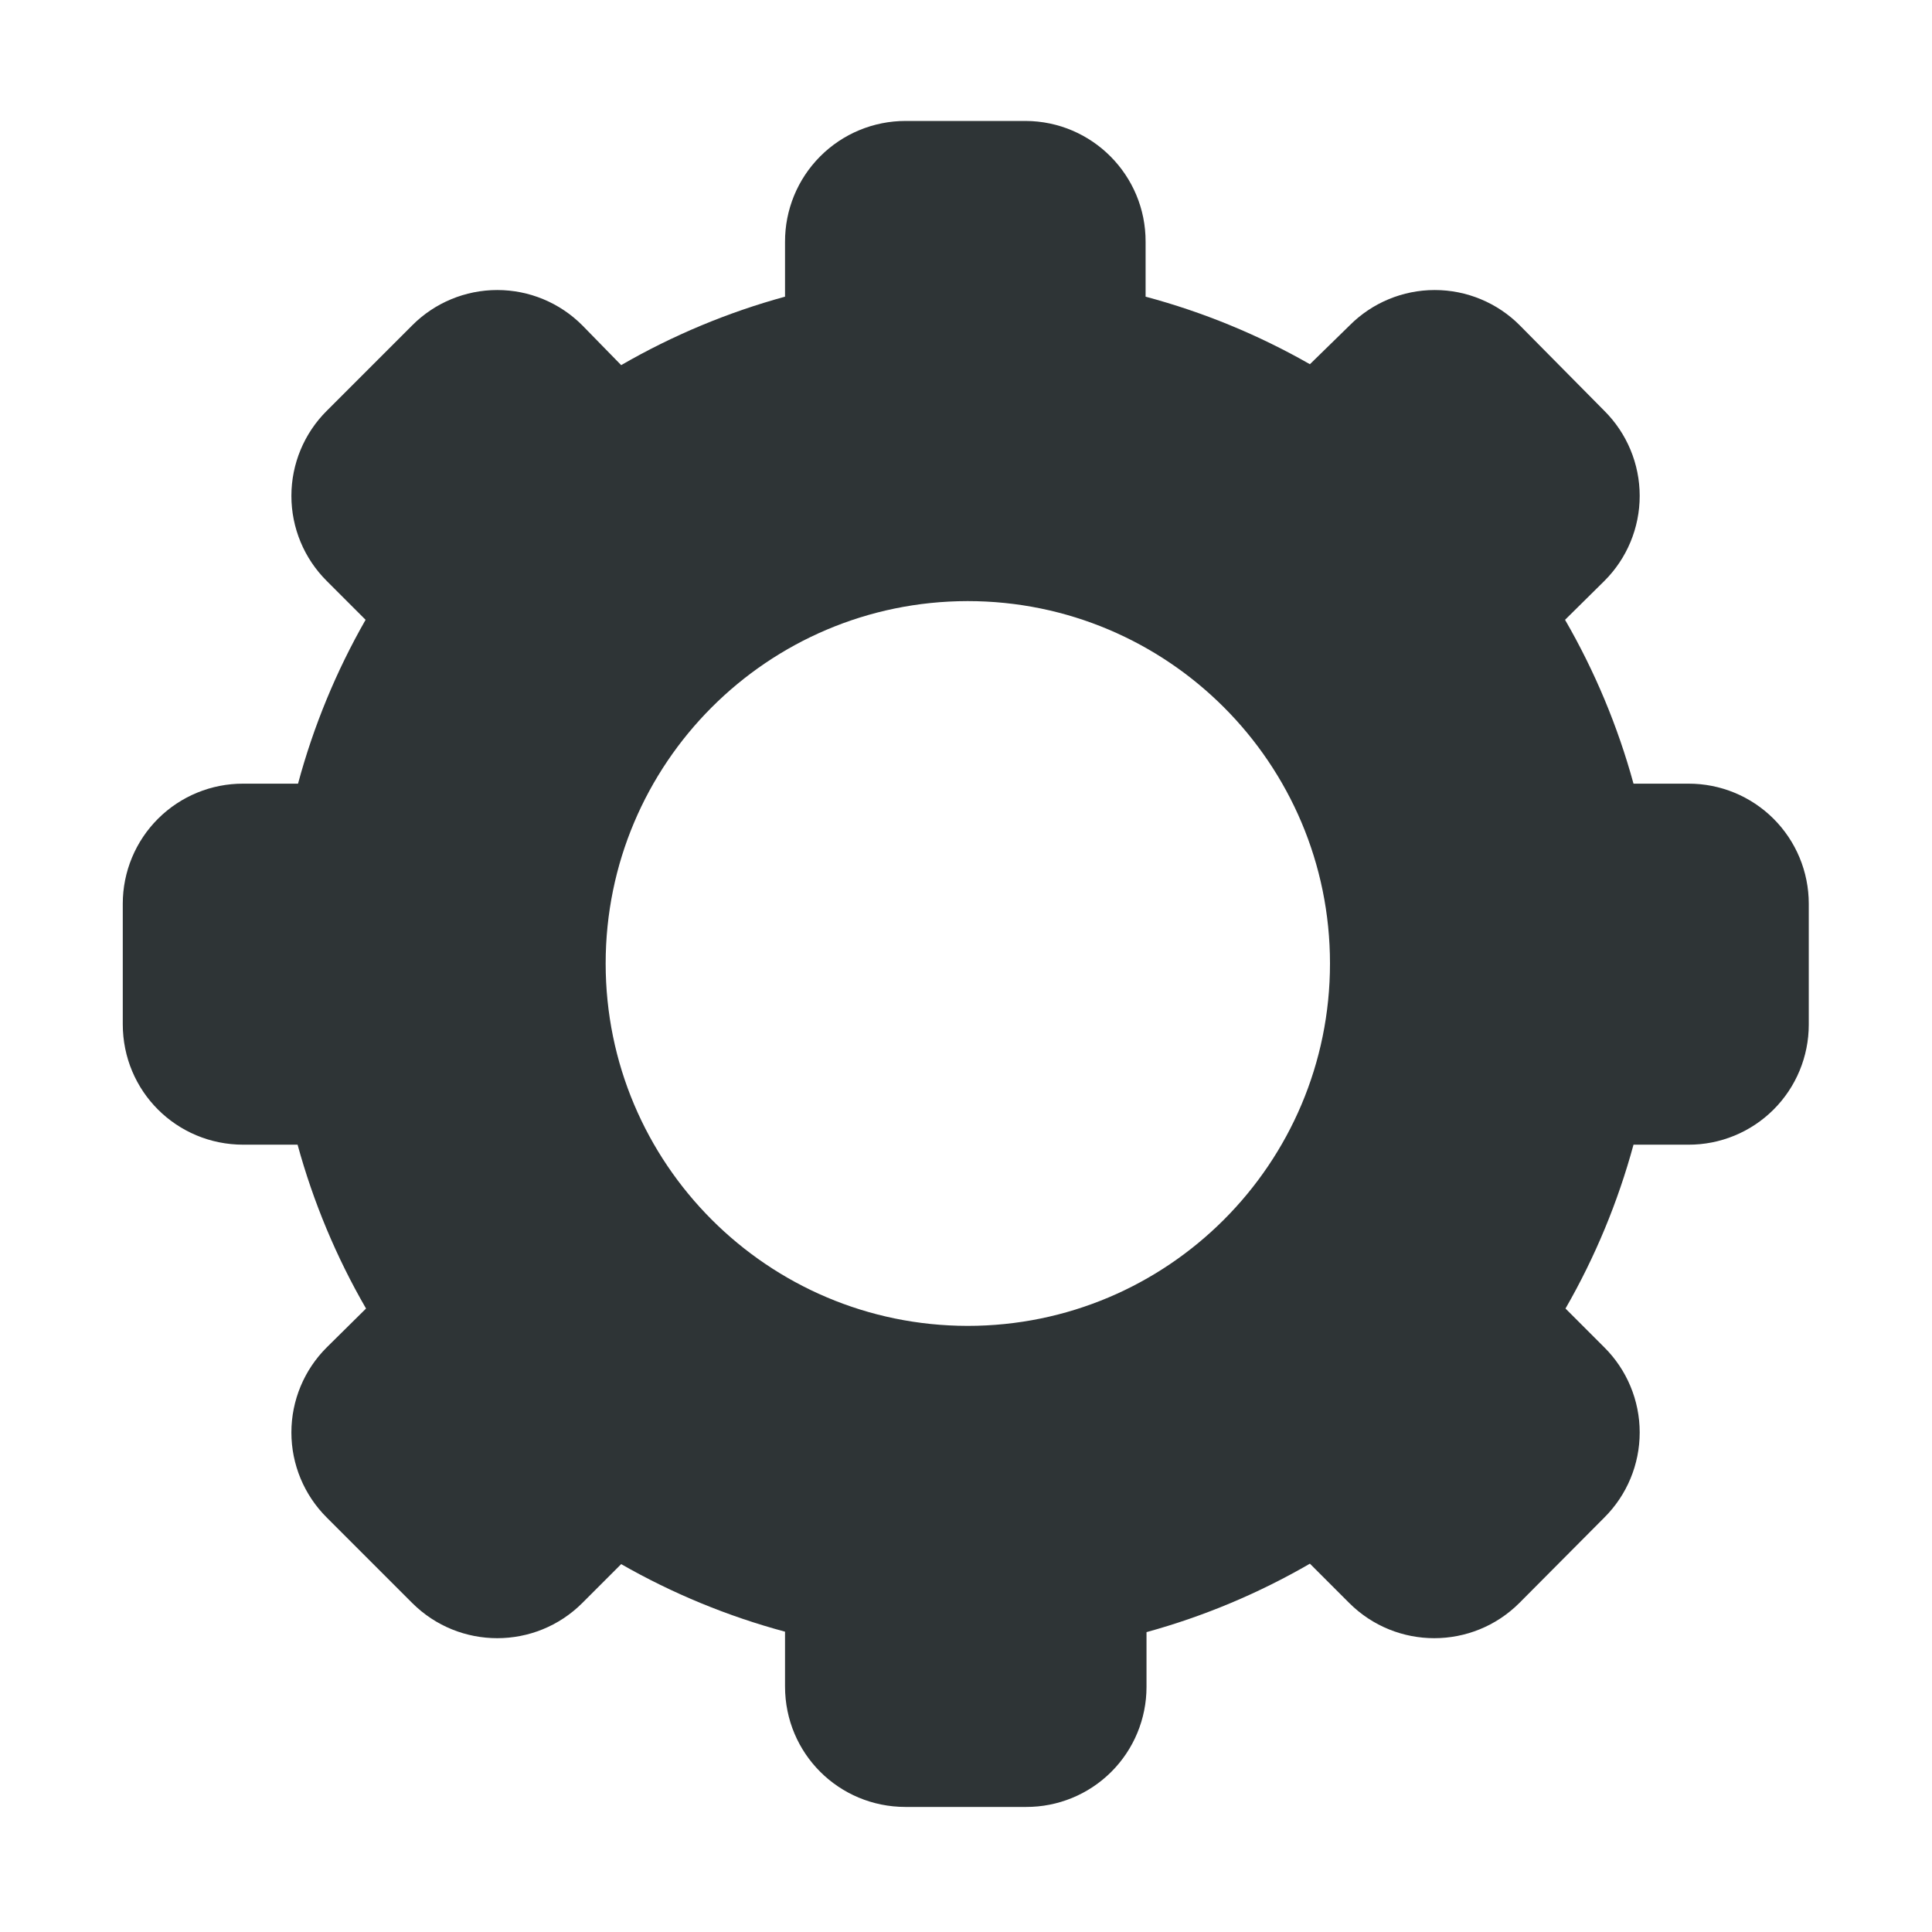
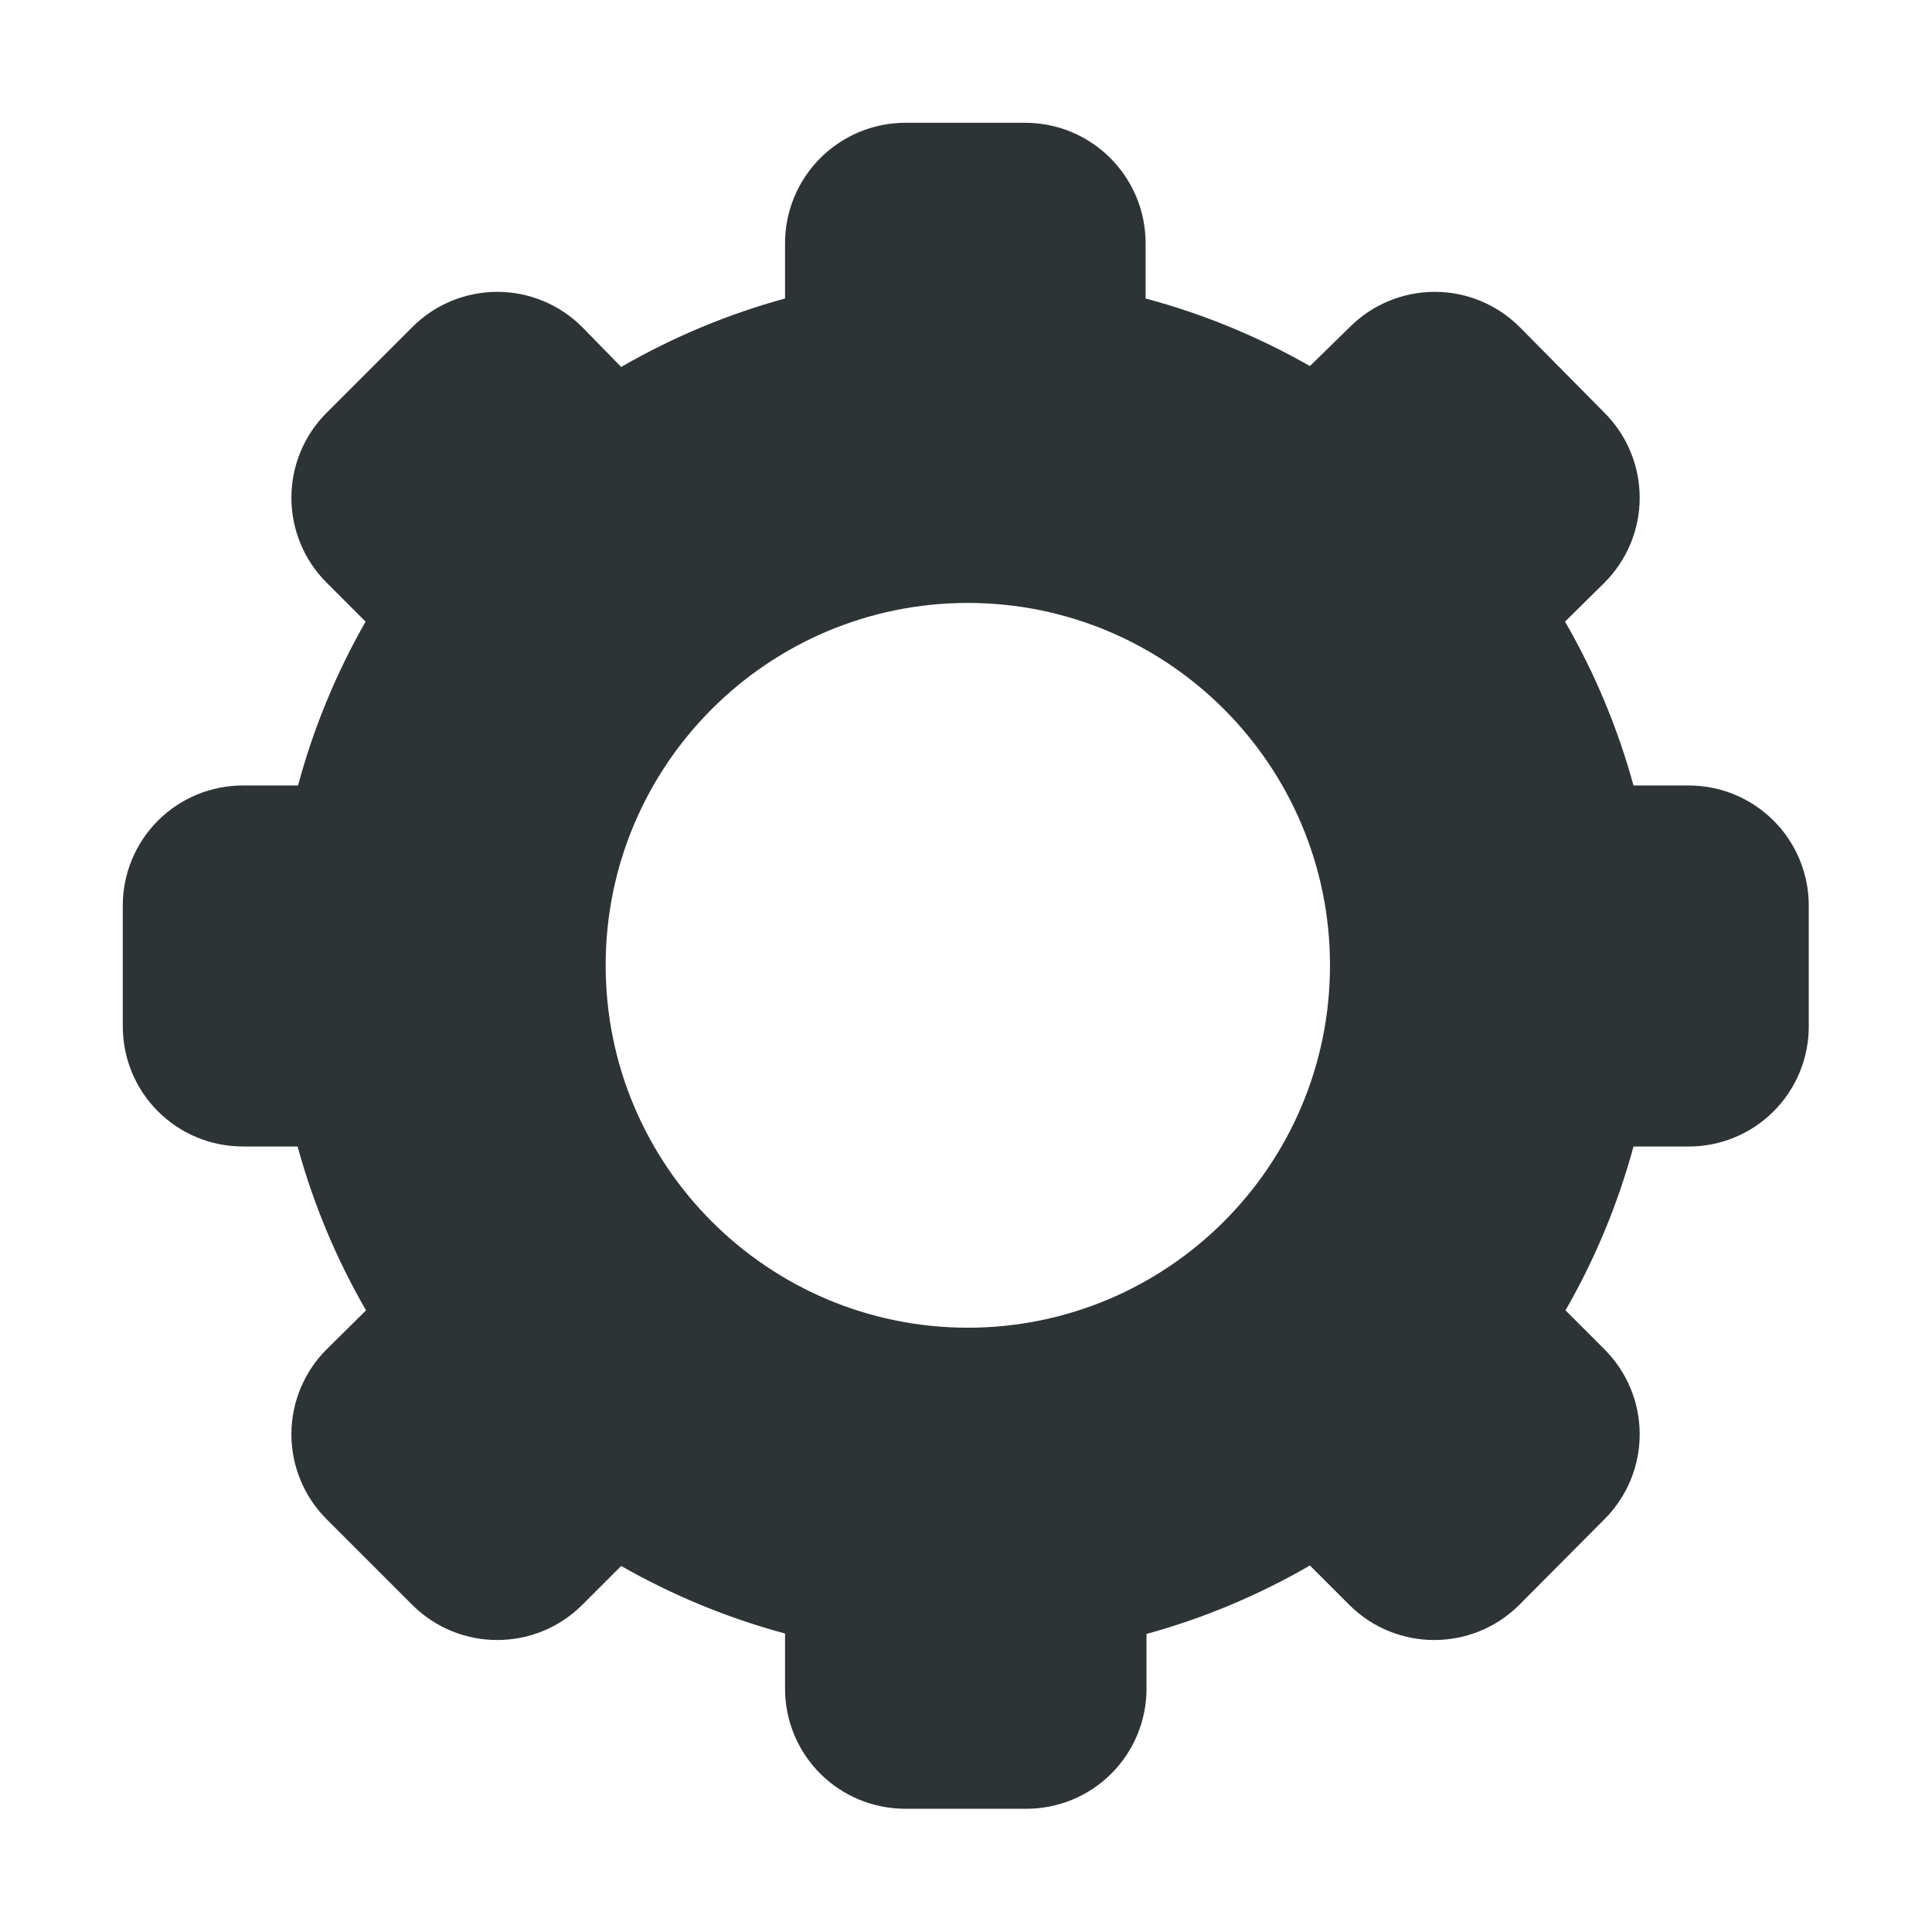
- <svg xmlns="http://www.w3.org/2000/svg" width="16" height="16" viewBox="0 0 4.233 4.233">
-   <path d="M1.984.265A.264.264 0 0 0 1.72.53v.12a1.517 1.517 0 0 0-.359.15L1.276.713a.263.263 0 0 0-.373 0L.716.9a.263.263 0 0 0 0 .373l.085.085a1.517 1.517 0 0 0-.148.359h-.12a.263.263 0 0 0-.264.263v.264c0 .147.118.264.264.264h.119a1.517 1.517 0 0 0 .15.359l-.086.085a.263.263 0 0 0 0 .373l.187.187c.103.103.27.103.373 0l.085-.085a1.517 1.517 0 0 0 .359.148v.12c0 .147.118.264.264.264h.264a.263.263 0 0 0 .264-.263v-.12a1.517 1.517 0 0 0 .358-.15l.086.086c.103.103.27.103.373 0l.186-.187a.263.263 0 0 0 0-.373l-.085-.085a1.517 1.517 0 0 0 .149-.359h.12a.263.263 0 0 0 .264-.263V1.98a.263.263 0 0 0-.264-.263h-.12a1.517 1.517 0 0 0-.15-.359l.086-.085a.263.263 0 0 0 0-.373L3.33.713a.263.263 0 0 0-.373 0L2.87.798A1.517 1.517 0 0 0 2.51.65V.53a.264.264 0 0 0-.263-.265zm.136 1.052a.794.794 0 0 1 .794.794.794.794 0 0 1-.794.794.794.794 0 0 1-.793-.794.794.794 0 0 1 .793-.794z" fill="#2e3436" style="stroke-width:.265;paint-order:normal" />
+ <svg xmlns="http://www.w3.org/2000/svg" width="16" height="16" viewBox="0 0 4.233 4.233" version="1.1" id="svg6">
+   <defs id="defs10" />
+   <path d="m 1.984,0.269 a 0.264,0.264 0 0 0 -0.264,0.265 v 0.12 a 1.517,1.517 0 0 0 -0.359,0.15 l -0.085,-0.087 a 0.263,0.263 0 0 0 -0.373,0 l -0.187,0.187 a 0.263,0.263 0 0 0 0,0.373 l 0.085,0.085 a 1.517,1.517 0 0 0 -0.148,0.359 h -0.12 a 0.263,0.263 0 0 0 -0.264,0.263 v 0.264 c 0,0.147 0.118,0.264 0.264,0.264 h 0.119 a 1.517,1.517 0 0 0 0.15,0.359 l -0.086,0.085 a 0.263,0.263 0 0 0 0,0.373 l 0.187,0.187 c 0.103,0.103 0.27,0.103 0.373,0 l 0.085,-0.085 a 1.517,1.517 0 0 0 0.359,0.148 v 0.12 c 0,0.147 0.118,0.264 0.264,0.264 h 0.264 a 0.263,0.263 0 0 0 0.264,-0.263 v -0.12 a 1.517,1.517 0 0 0 0.358,-0.15 l 0.086,0.086 c 0.103,0.103 0.27,0.103 0.373,0 l 0.186,-0.187 a 0.263,0.263 0 0 0 0,-0.373 l -0.085,-0.085 a 1.517,1.517 0 0 0 0.149,-0.359 h 0.12 a 0.263,0.263 0 0 0 0.264,-0.263 v -0.265 a 0.263,0.263 0 0 0 -0.264,-0.263 h -0.12 a 1.517,1.517 0 0 0 -0.15,-0.359 l 0.086,-0.085 a 0.263,0.263 0 0 0 0,-0.373 l -0.185,-0.187 a 0.263,0.263 0 0 0 -0.373,0 l -0.087,0.085 a 1.517,1.517 0 0 0 -0.36,-0.148 v -0.12 a 0.264,0.264 0 0 0 -0.263,-0.265 z M 2.12,1.321 a 0.794,0.794 0 0 1 0.794,0.794 0.794,0.794 0 0 1 -0.794,0.794 0.794,0.794 0 0 1 -0.793,-0.794 0.794,0.794 0 0 1 0.793,-0.794 z" fill="#2e3436" style="stroke-width:0.265;paint-order:normal" id="path1" />
</svg>
